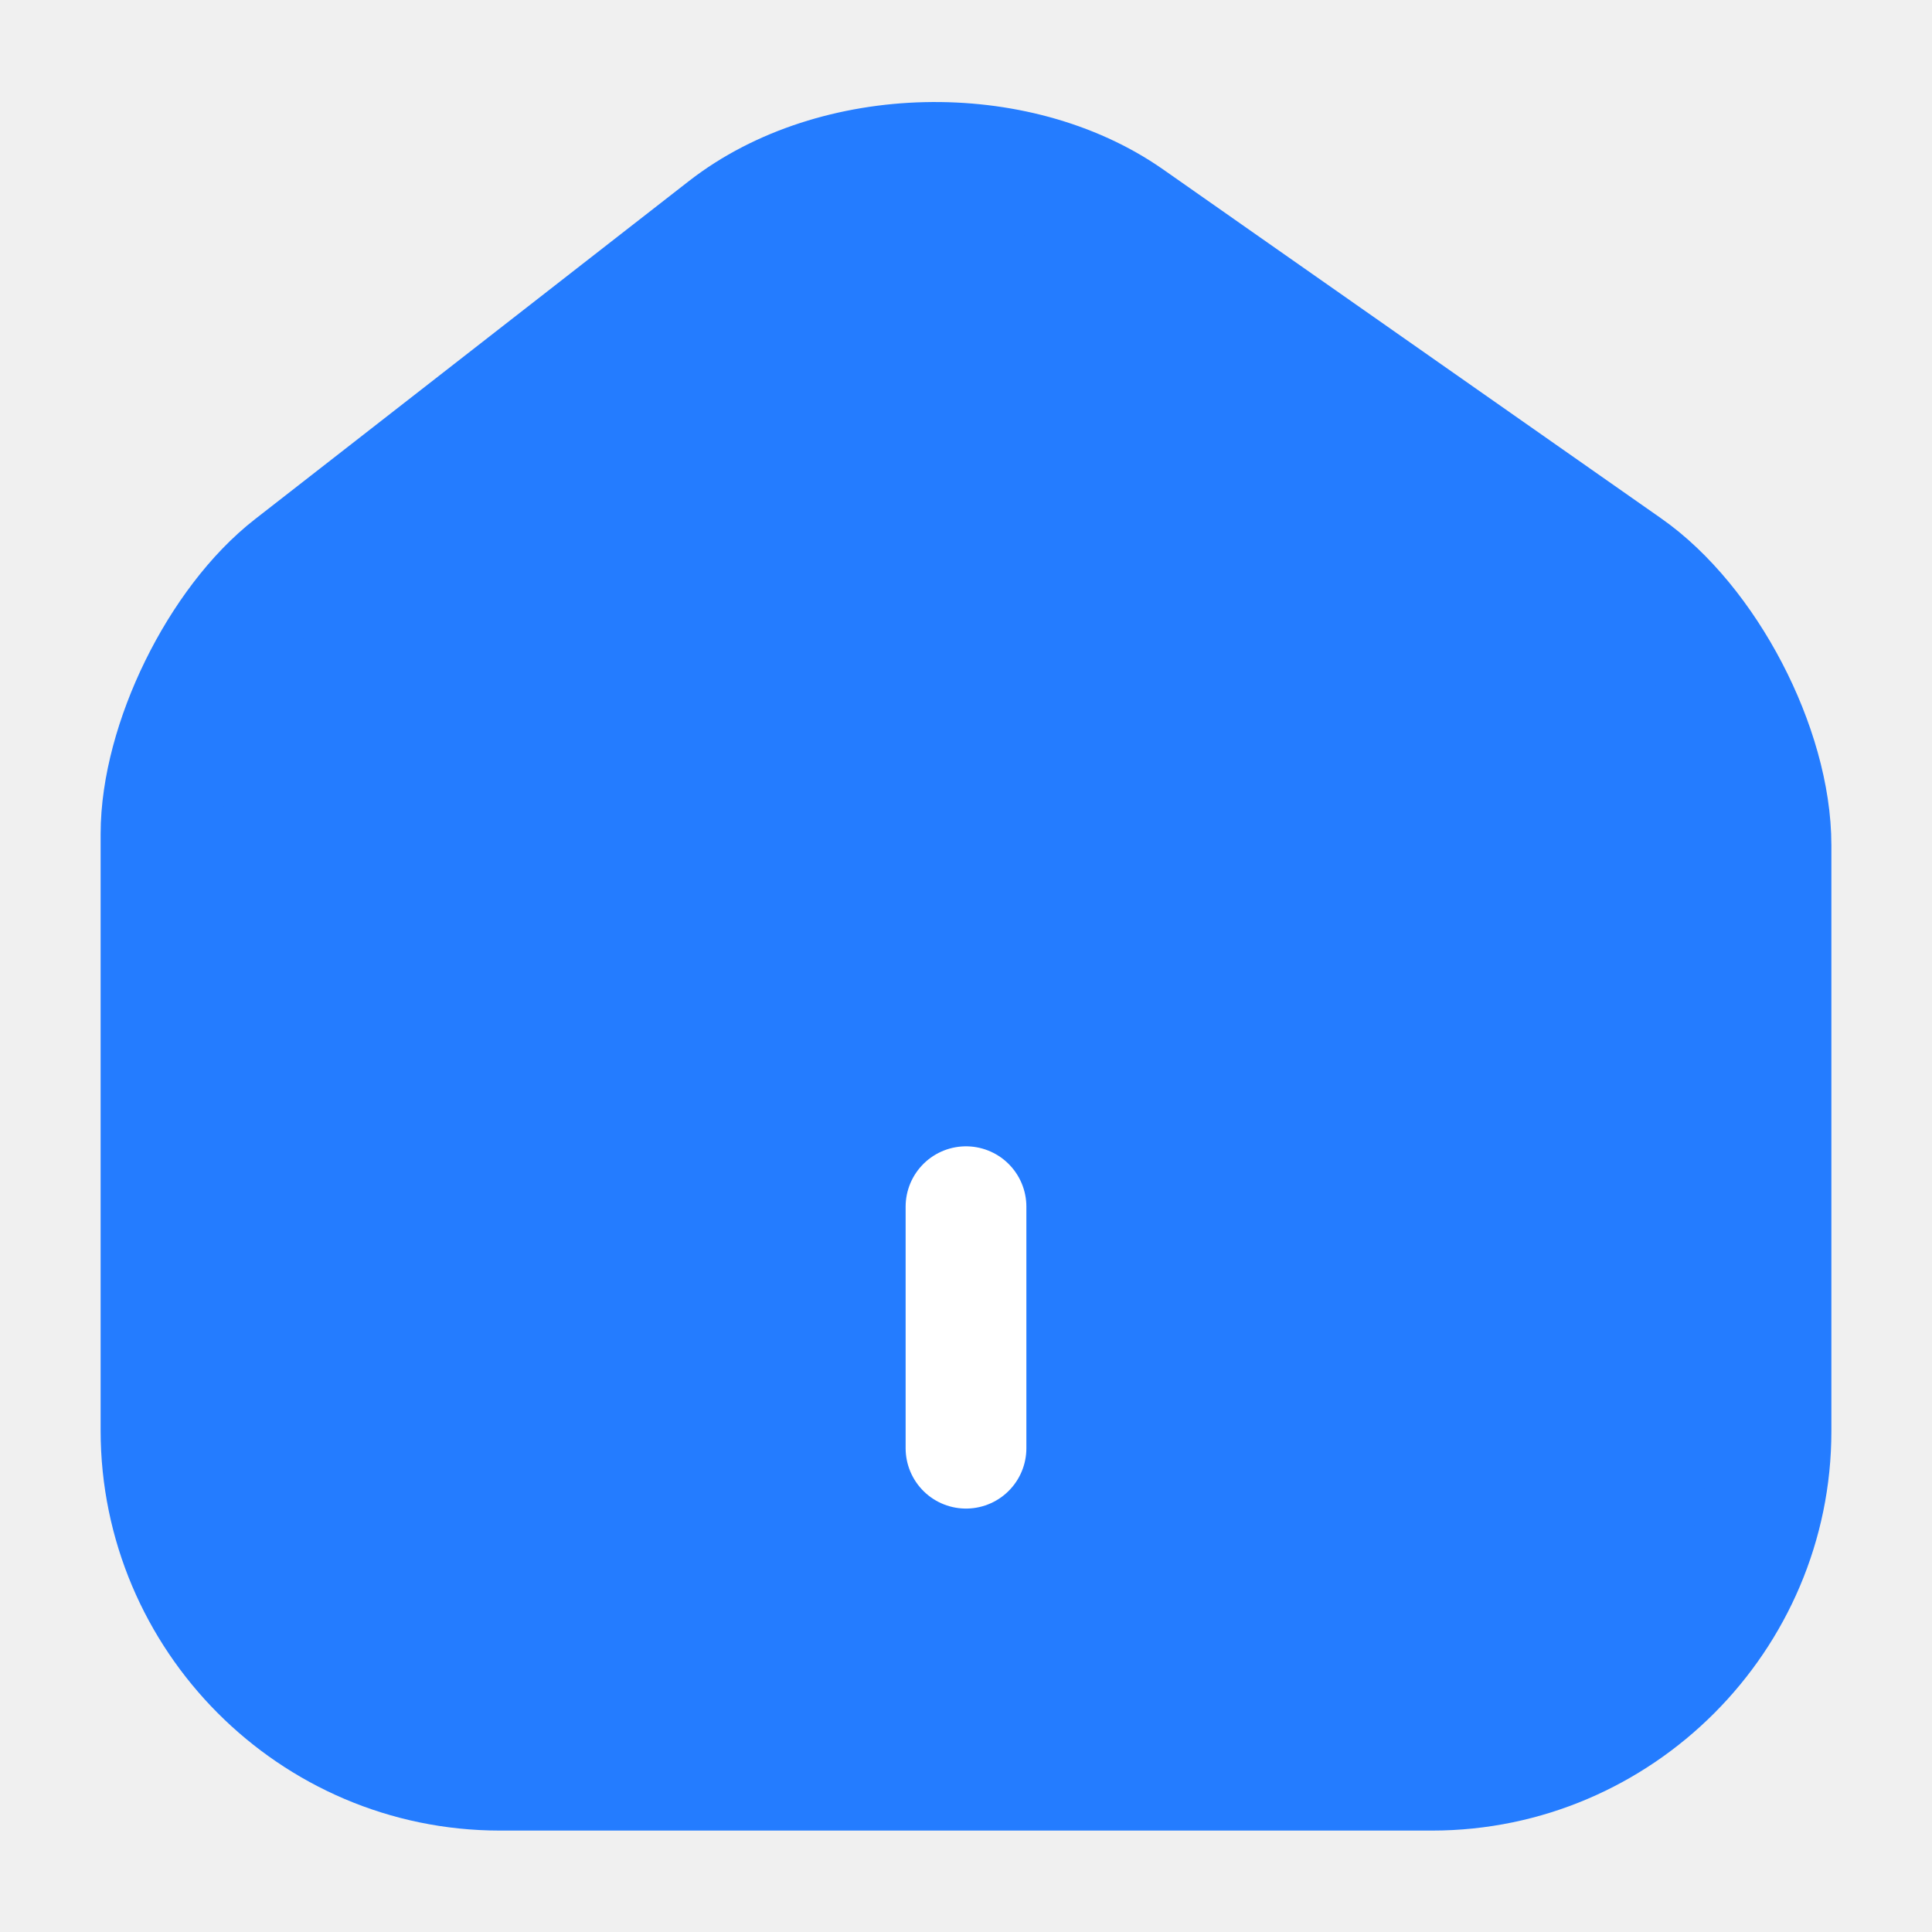
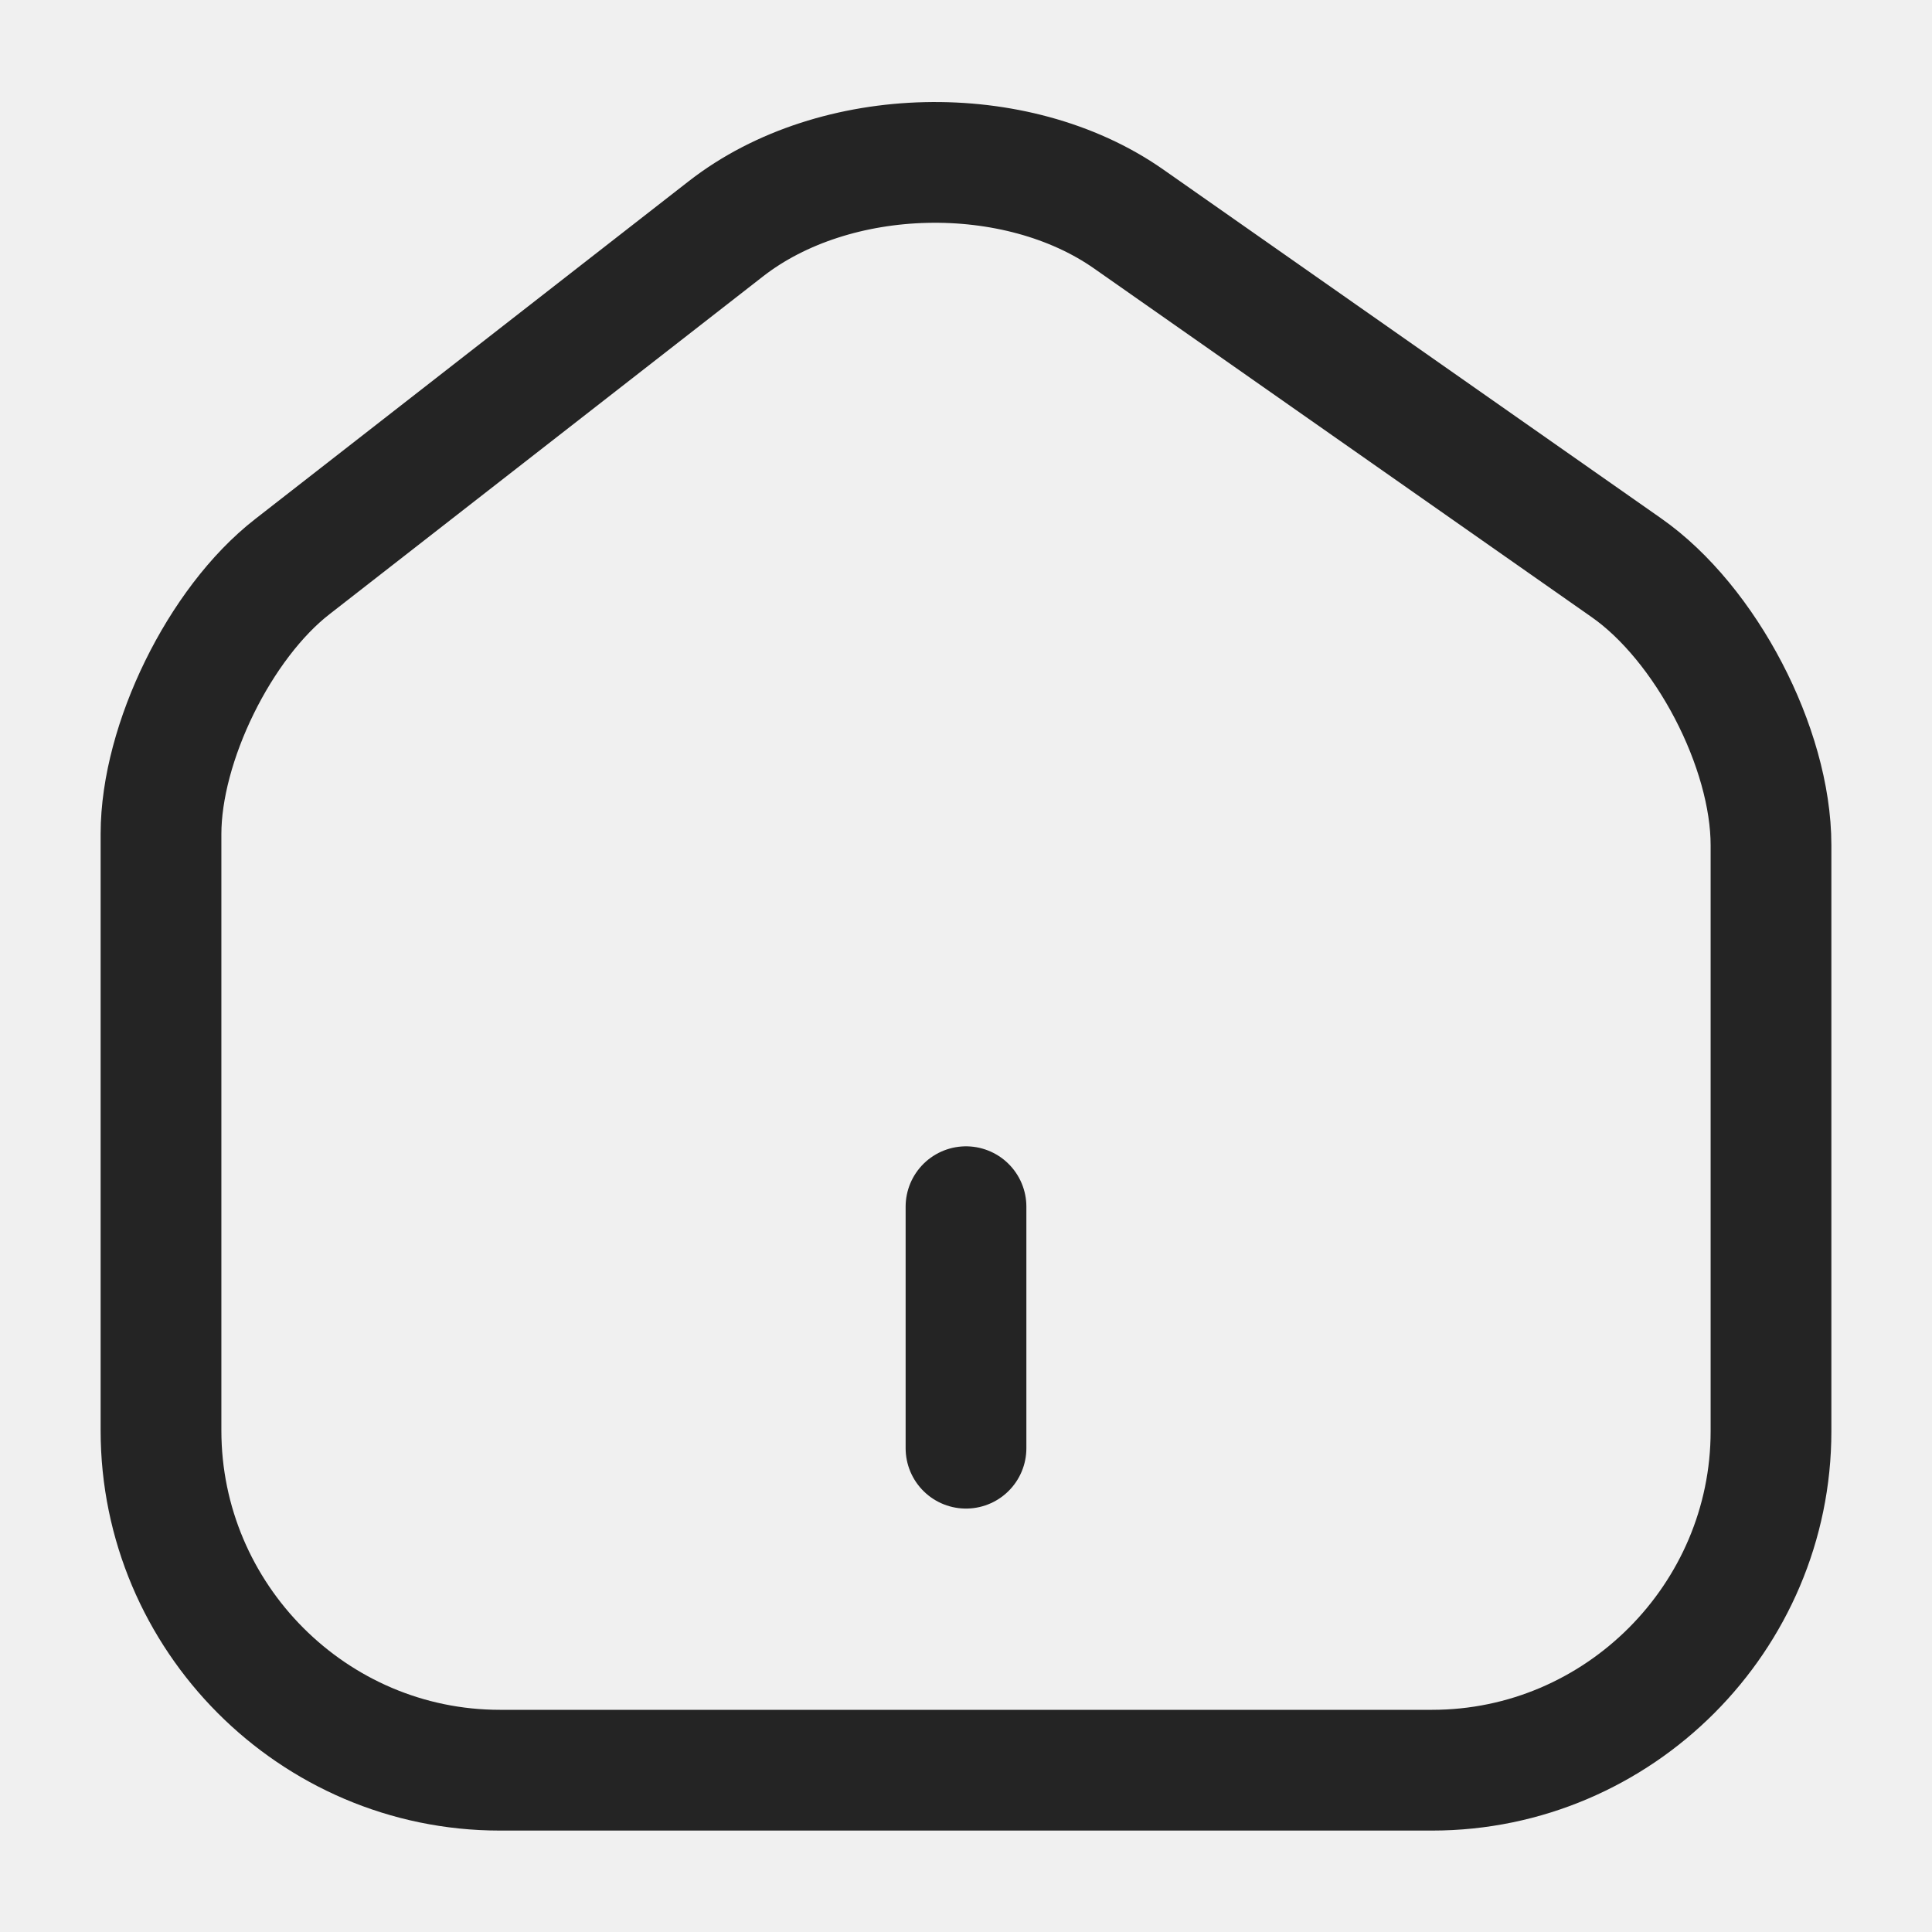
<svg xmlns="http://www.w3.org/2000/svg" width="24" height="24" viewBox="0 0 24 24" fill="none">
-   <path d="M9.02 2.84L3.63 7.04C2.73 7.74 2 9.23 2 10.36V17.77C2 20.09 3.89 21.99 6.21 21.99H17.79C20.11 21.99 22 20.09 22 17.78V10.5C22 9.29 21.19 7.74 20.2 7.05L14.02 2.72C12.62 1.74 10.37 1.79 9.02 2.84Z" fill="#247CFF" stroke="#247CFF" stroke-width="1.5" stroke-linecap="round" stroke-linejoin="round" />
-   <path d="M12 17.99V14.99" stroke="white" stroke-width="1.5" stroke-linecap="round" stroke-linejoin="round" />
+   <path d="M9.02 2.84L3.63 7.04C2.73 7.74 2 9.23 2 10.36V17.77C2 20.09 3.89 21.99 6.21 21.99H17.79C20.11 21.99 22 20.09 22 17.78V10.5C22 9.29 21.19 7.74 20.2 7.05L14.02 2.72C12.62 1.74 10.37 1.79 9.02 2.84Z" stroke="#242424" stroke-width="1.5" stroke-linecap="round" stroke-linejoin="round" />
+   <path d="M12 17.99V14.99" stroke="#242424" stroke-width="1.5" stroke-linecap="round" stroke-linejoin="round" />
</svg>
